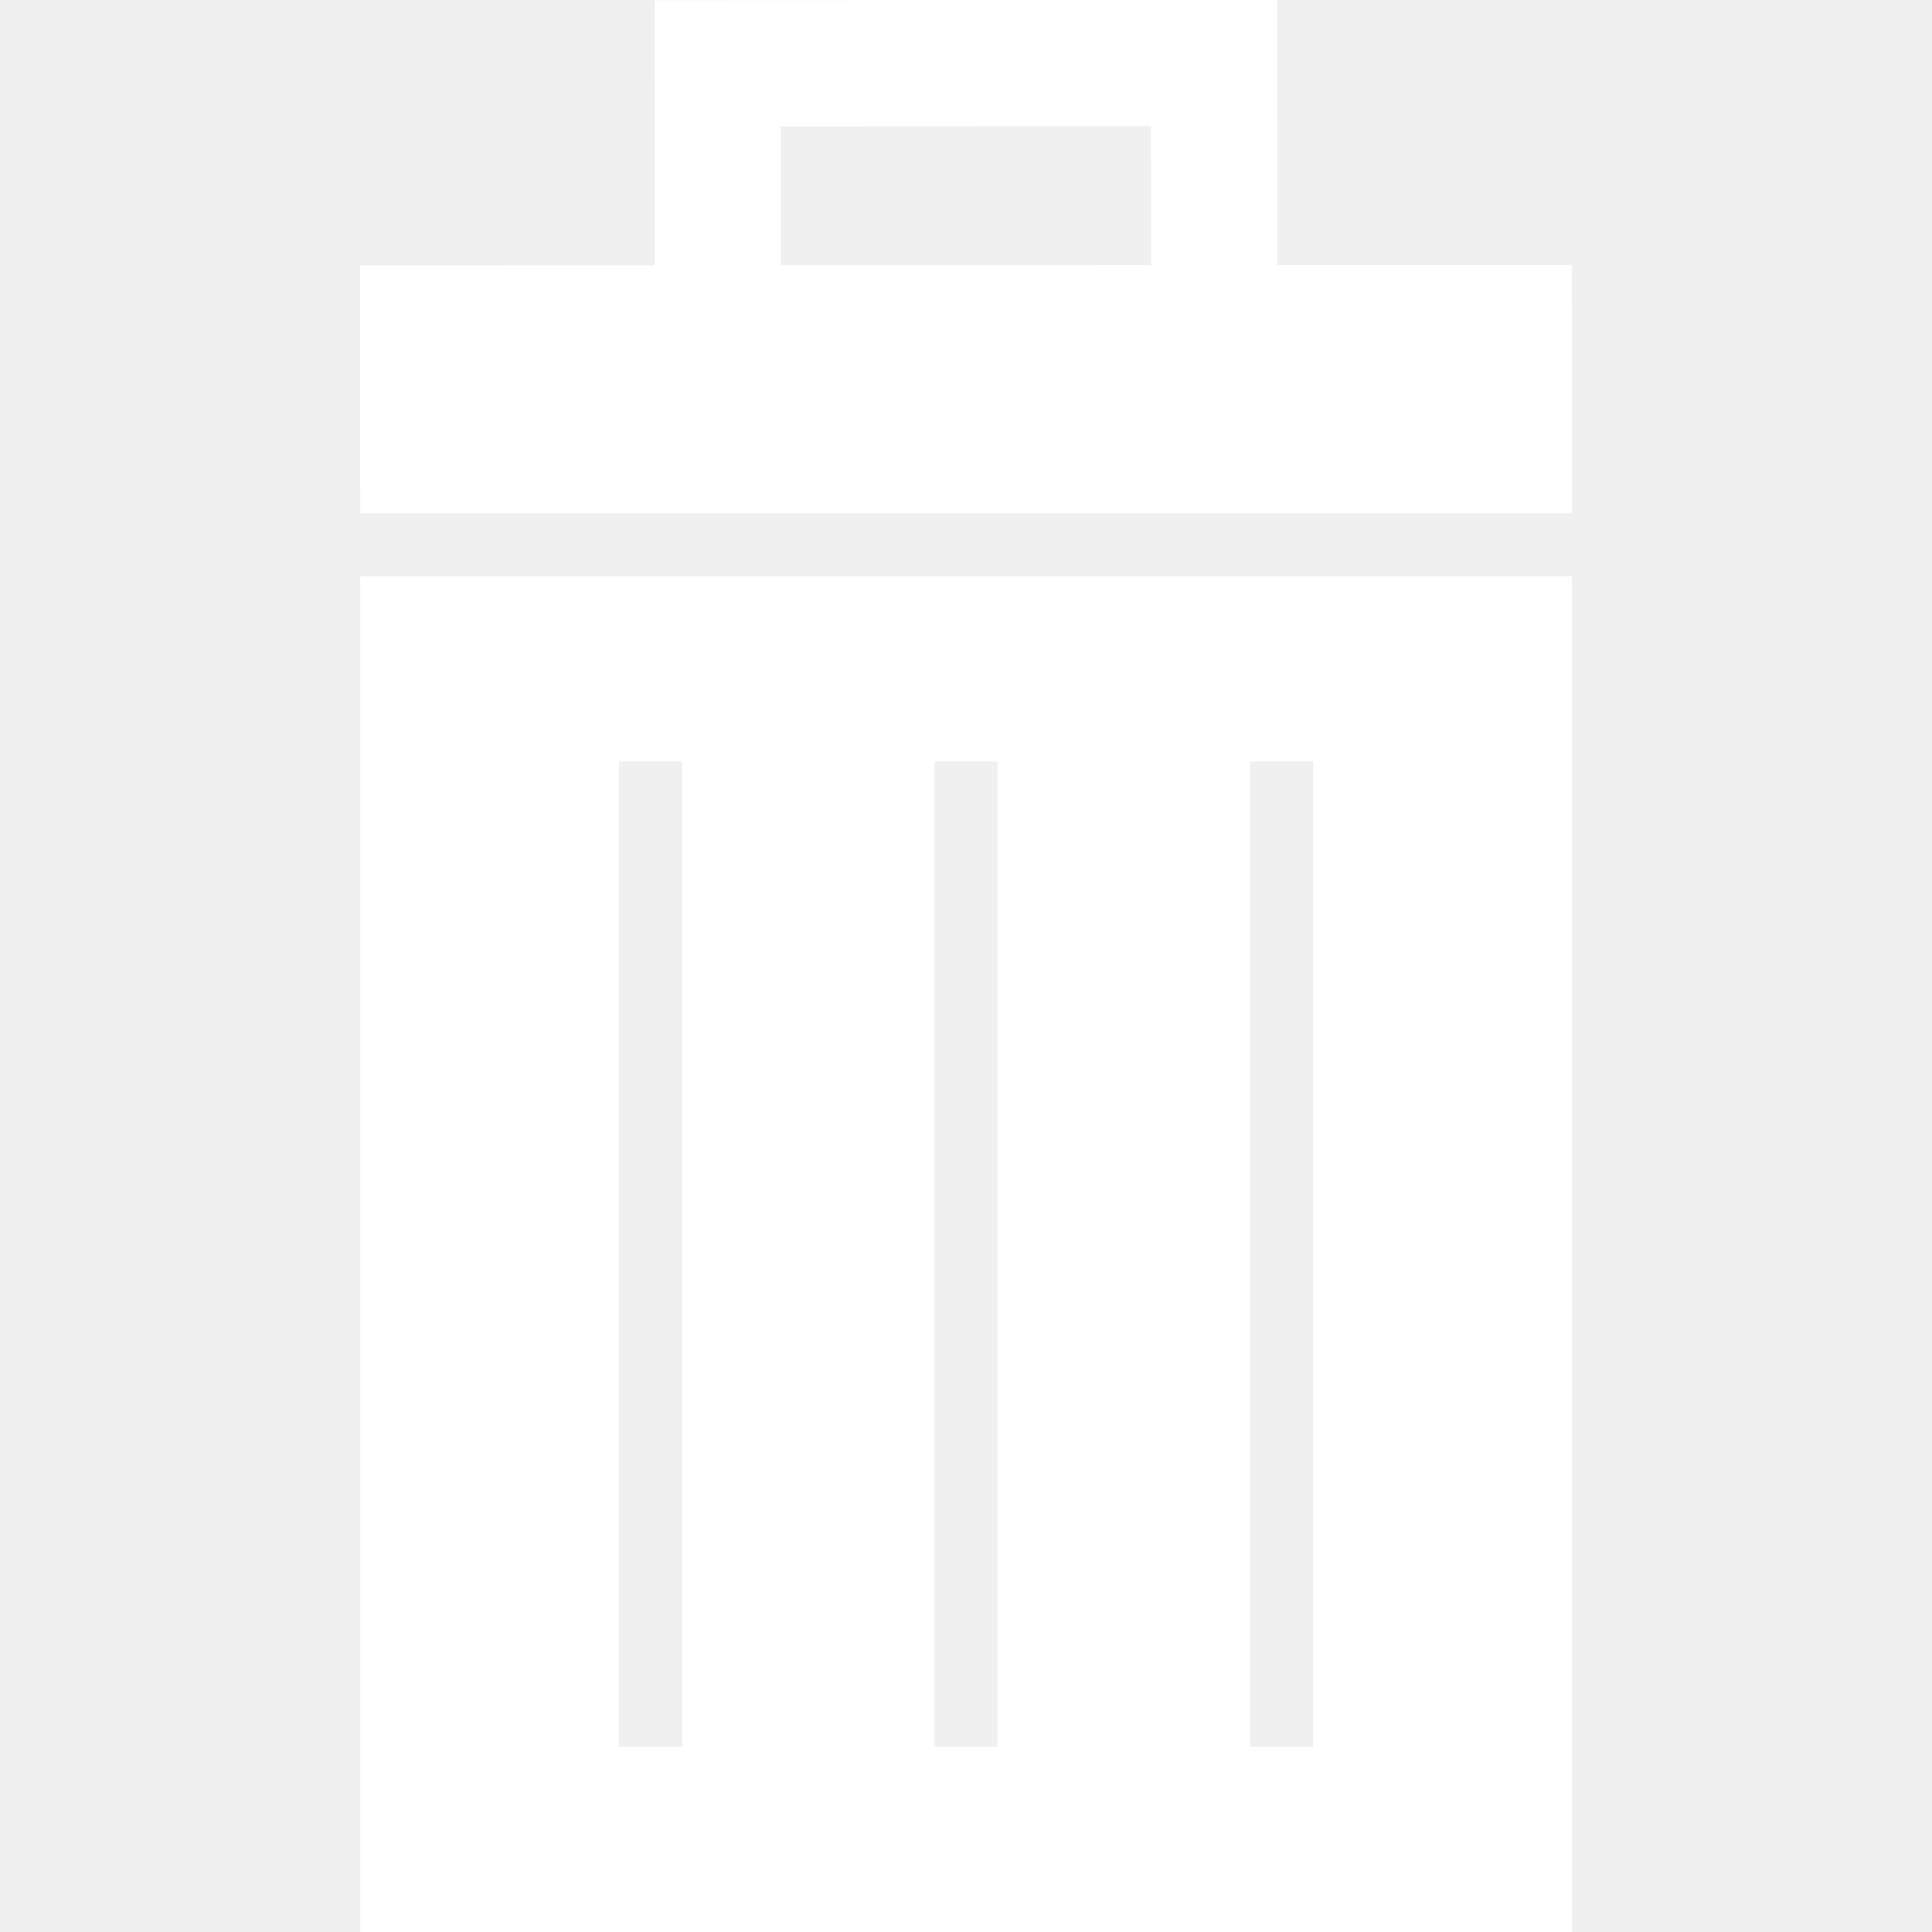
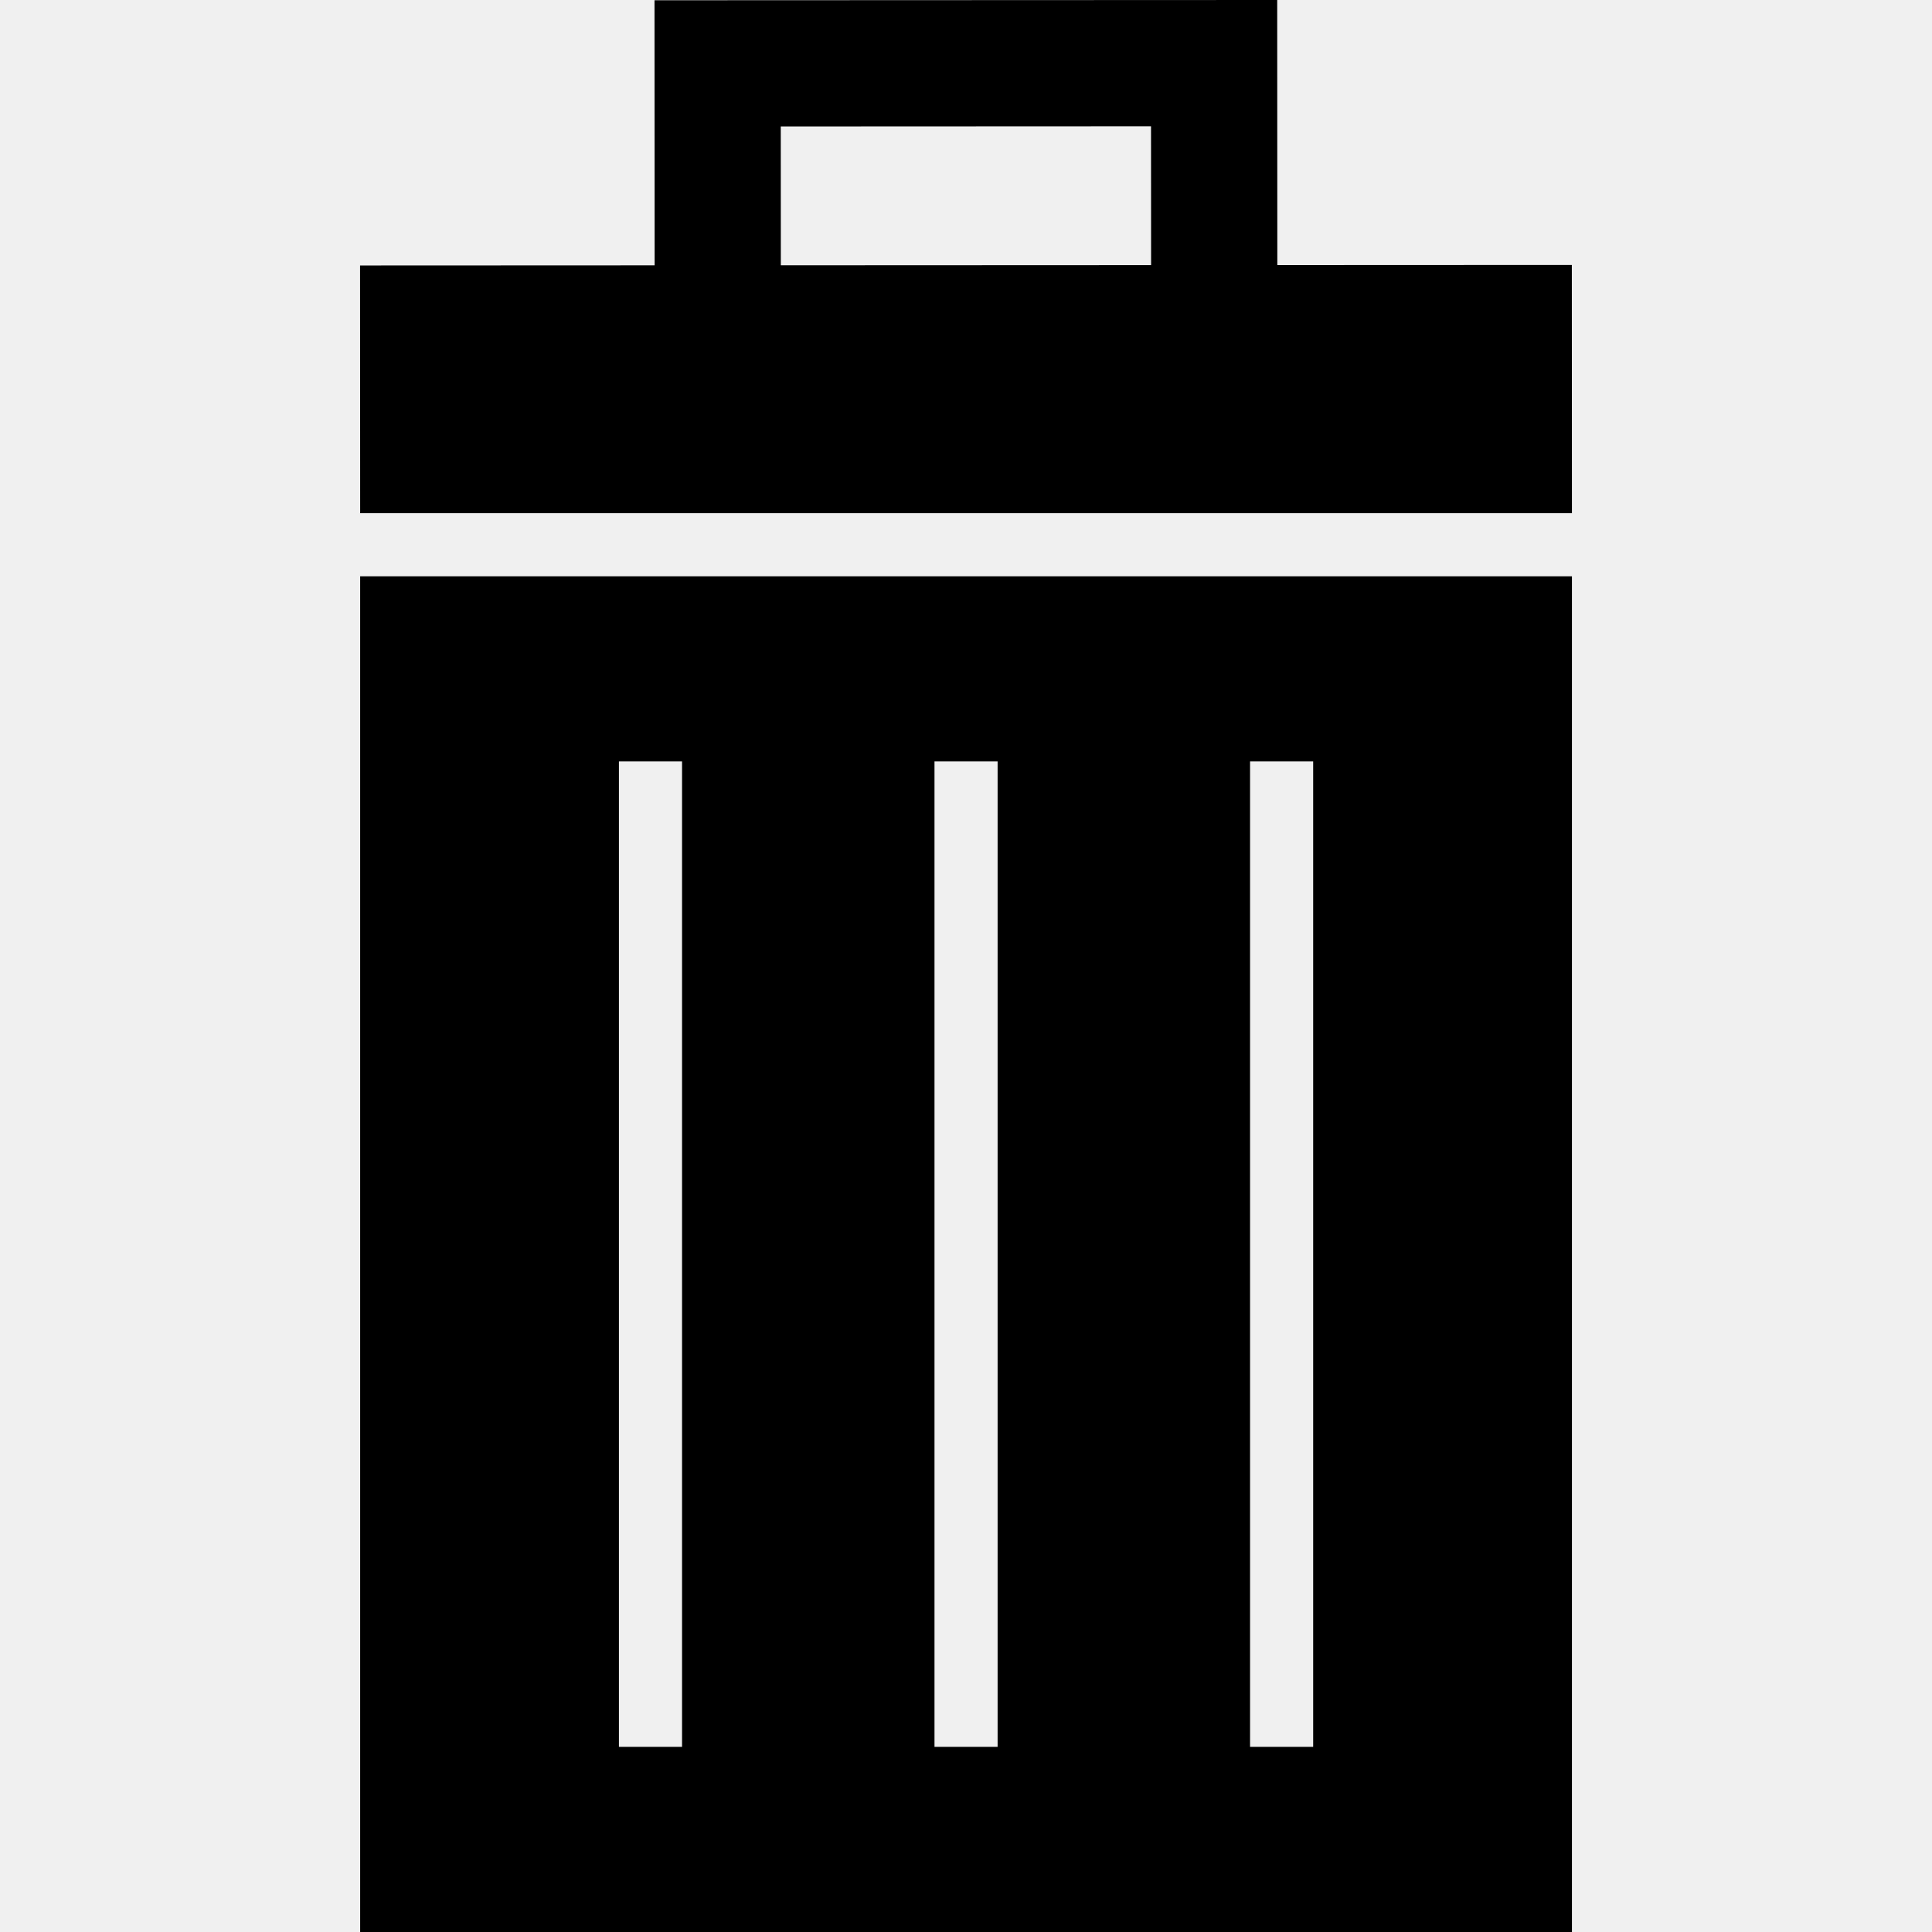
- <svg xmlns="http://www.w3.org/2000/svg" fill="#fff" version="1.1" id="Capa_1" width="800px" height="800px" viewBox="0 0 468.36 468.36" xml:space="preserve">
+ <svg xmlns="http://www.w3.org/2000/svg" fill="#000" version="1.1" id="Capa_1" width="800px" height="800px" viewBox="0 0 468.36 468.36" xml:space="preserve">
  <g>
    <g>
      <path d="M381.048,64.229l-71.396,0.031L309.624,0L158.666,0.064l0.027,64.26l-71.405,0.031l0.024,60.056h293.76L381.048,64.229z     M189.274,30.652l89.759-0.04l0.016,33.66l-89.759,0.04L189.274,30.652z" />
      <path d="M87.312,468.36h293.76V139.71H87.312V468.36z M303.042,184.588h15.301v238.891h-15.301V184.588z M226.542,184.588h15.3    v238.891h-15.3V184.588z M150.042,184.588h15.3v238.891h-15.3V184.588z" />
    </g>
  </g>
</svg>
